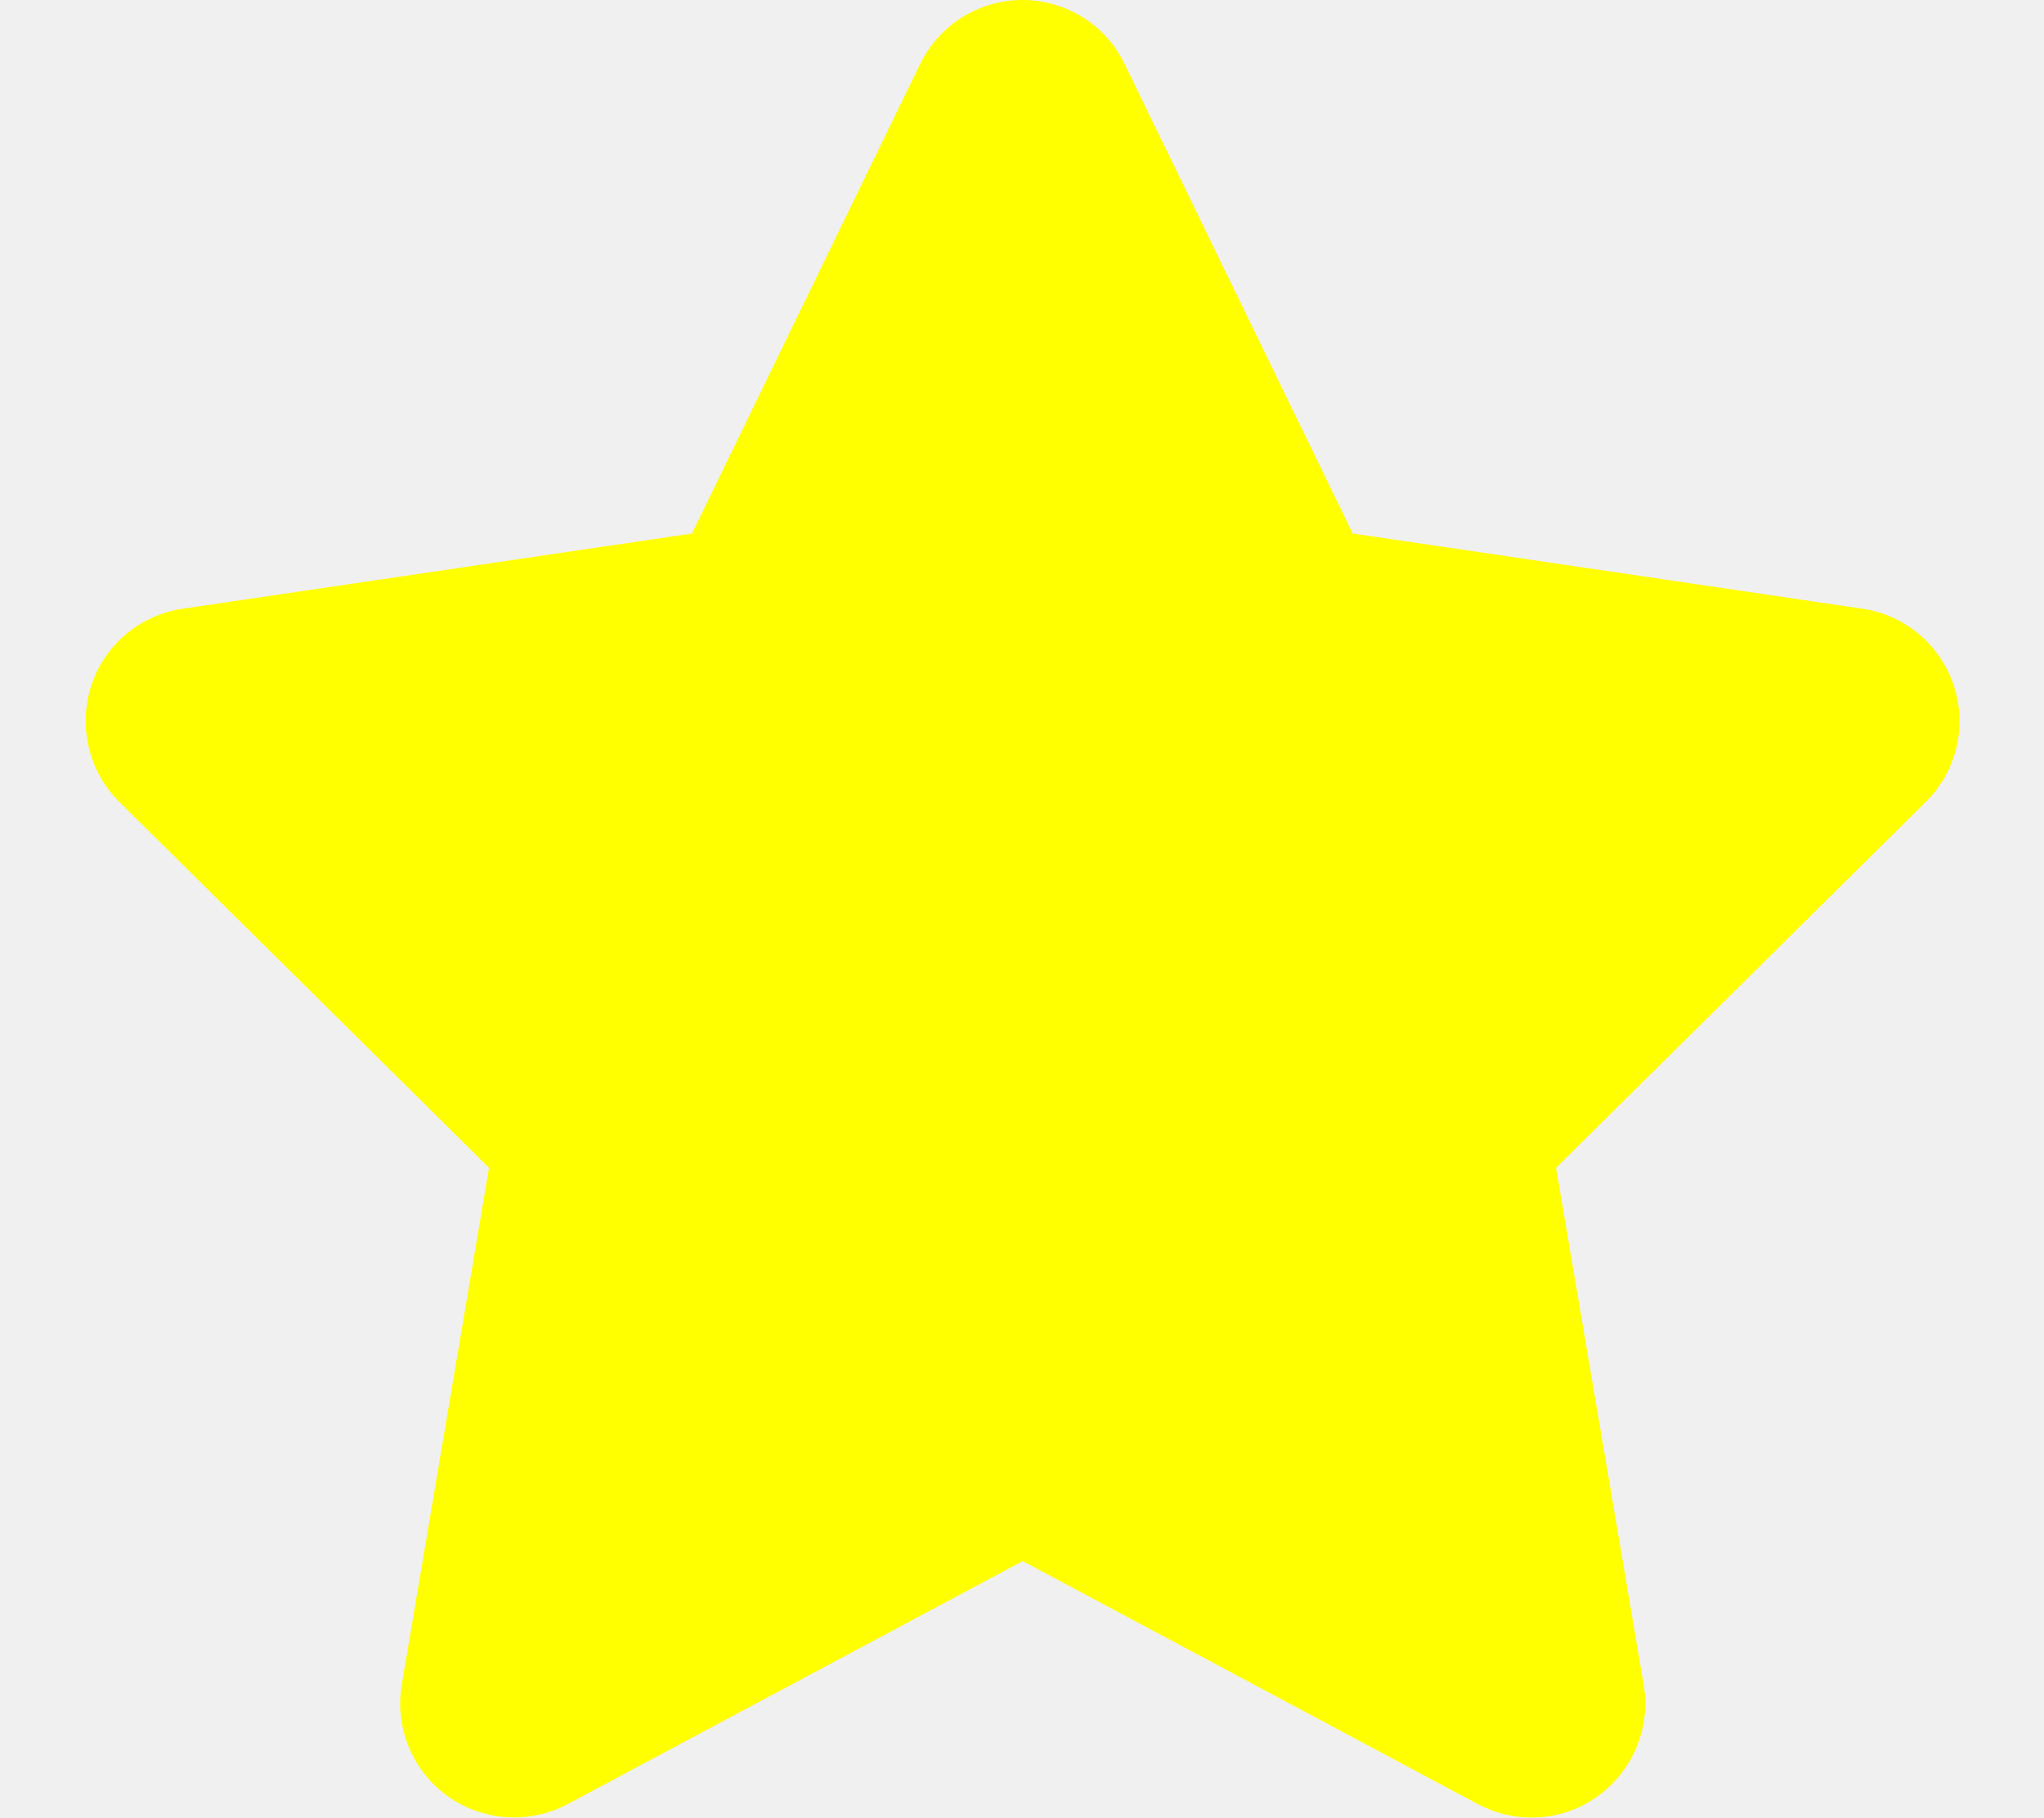
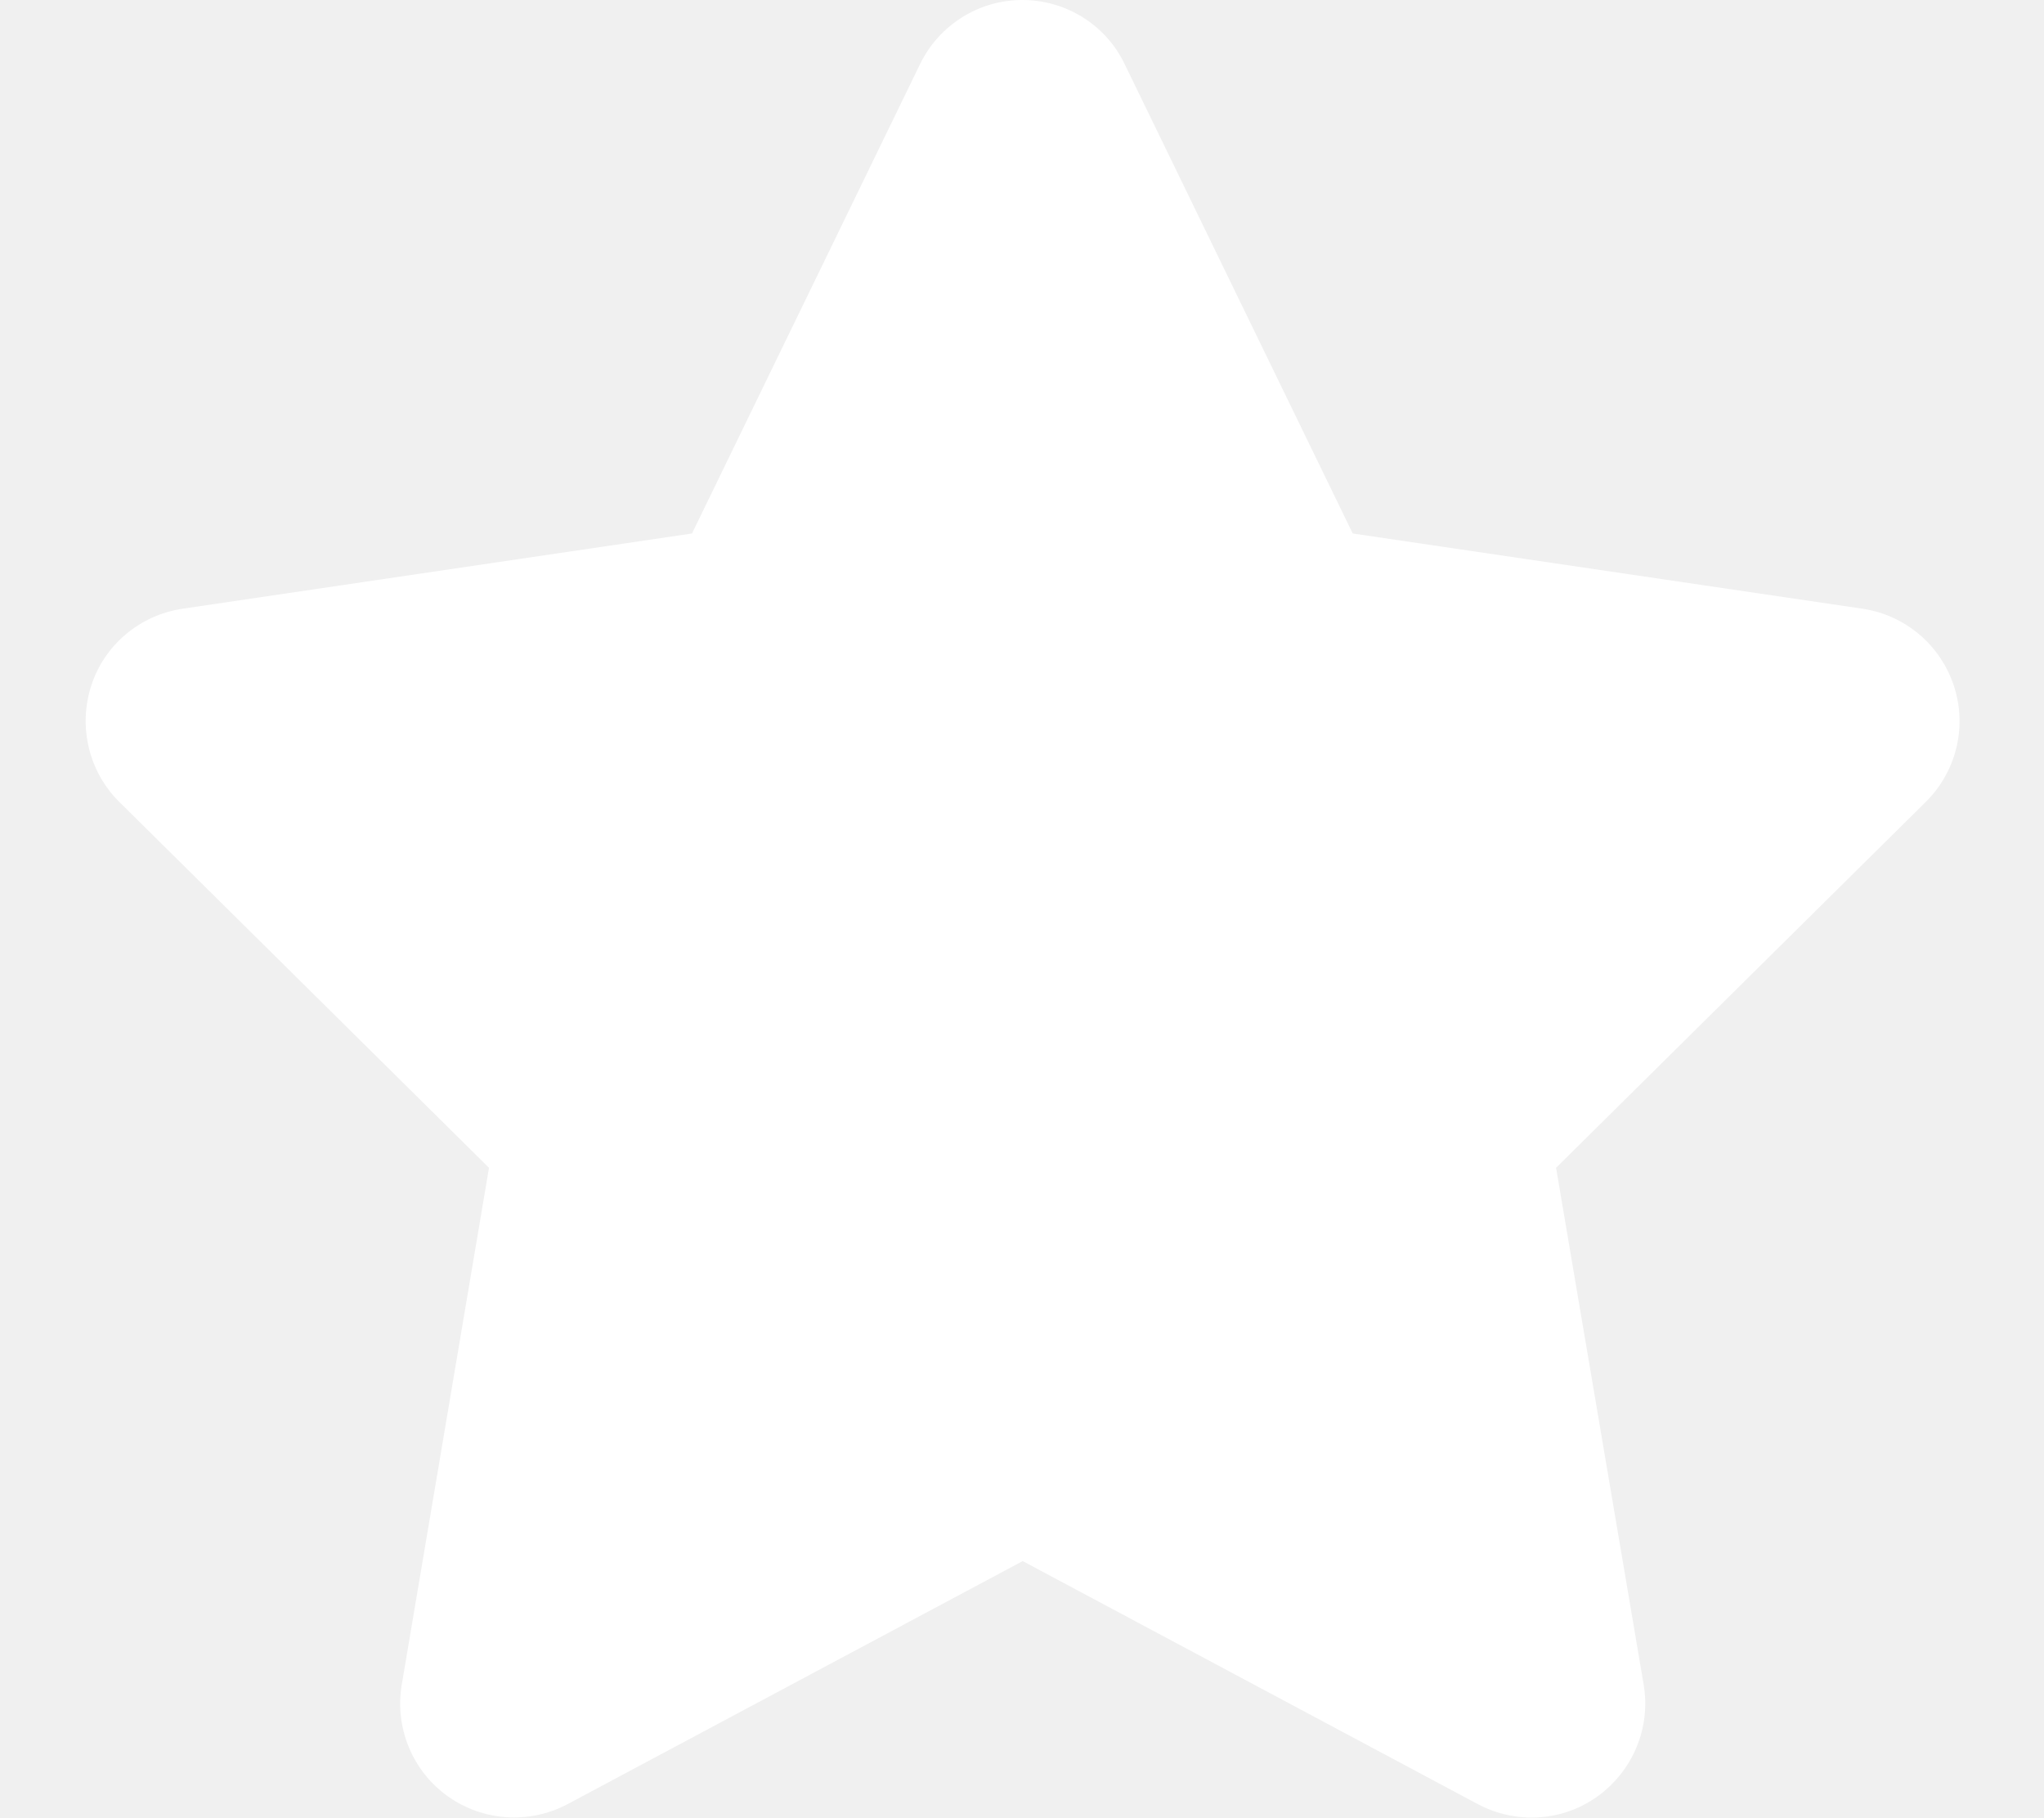
<svg xmlns="http://www.w3.org/2000/svg" viewBox="0 0 576 512">
-   <path d="M316.9 18C311.6 7 300.4 0 288.1 0s-23.4 7-28.8 18L195 150.3 51.4 171.5c-12 1.8-22 10.2-25.7 21.7s-.7 24.2 7.9 32.7L137.8 329 113.2 474.7c-2 12 3 24.2 12.9 31.3s23 8 33.8 2.3l128.3-68.5 128.3 68.5c10.8 5.7 23.9 4.9 33.8-2.3s14.9-19.3 12.9-31.3L438.5 329 542.7 225.9c8.6-8.5 11.7-21.2 7.9-32.7s-13.7-19.9-25.7-21.7L381.2 150.3 316.9 18z" fill="yellow" />
+   <path d="M316.9 18C311.6 7 300.4 0 288.1 0s-23.4 7-28.8 18L195 150.3 51.4 171.5c-12 1.8-22 10.2-25.7 21.7s-.7 24.2 7.9 32.7L137.8 329 113.2 474.7c-2 12 3 24.2 12.9 31.3s23 8 33.8 2.3l128.3-68.5 128.3 68.5c10.8 5.7 23.9 4.9 33.8-2.3s14.9-19.3 12.9-31.3L438.5 329 542.7 225.9c8.6-8.5 11.7-21.2 7.9-32.7s-13.7-19.9-25.7-21.7L381.2 150.3 316.9 18z" fill="white" />
</svg>
